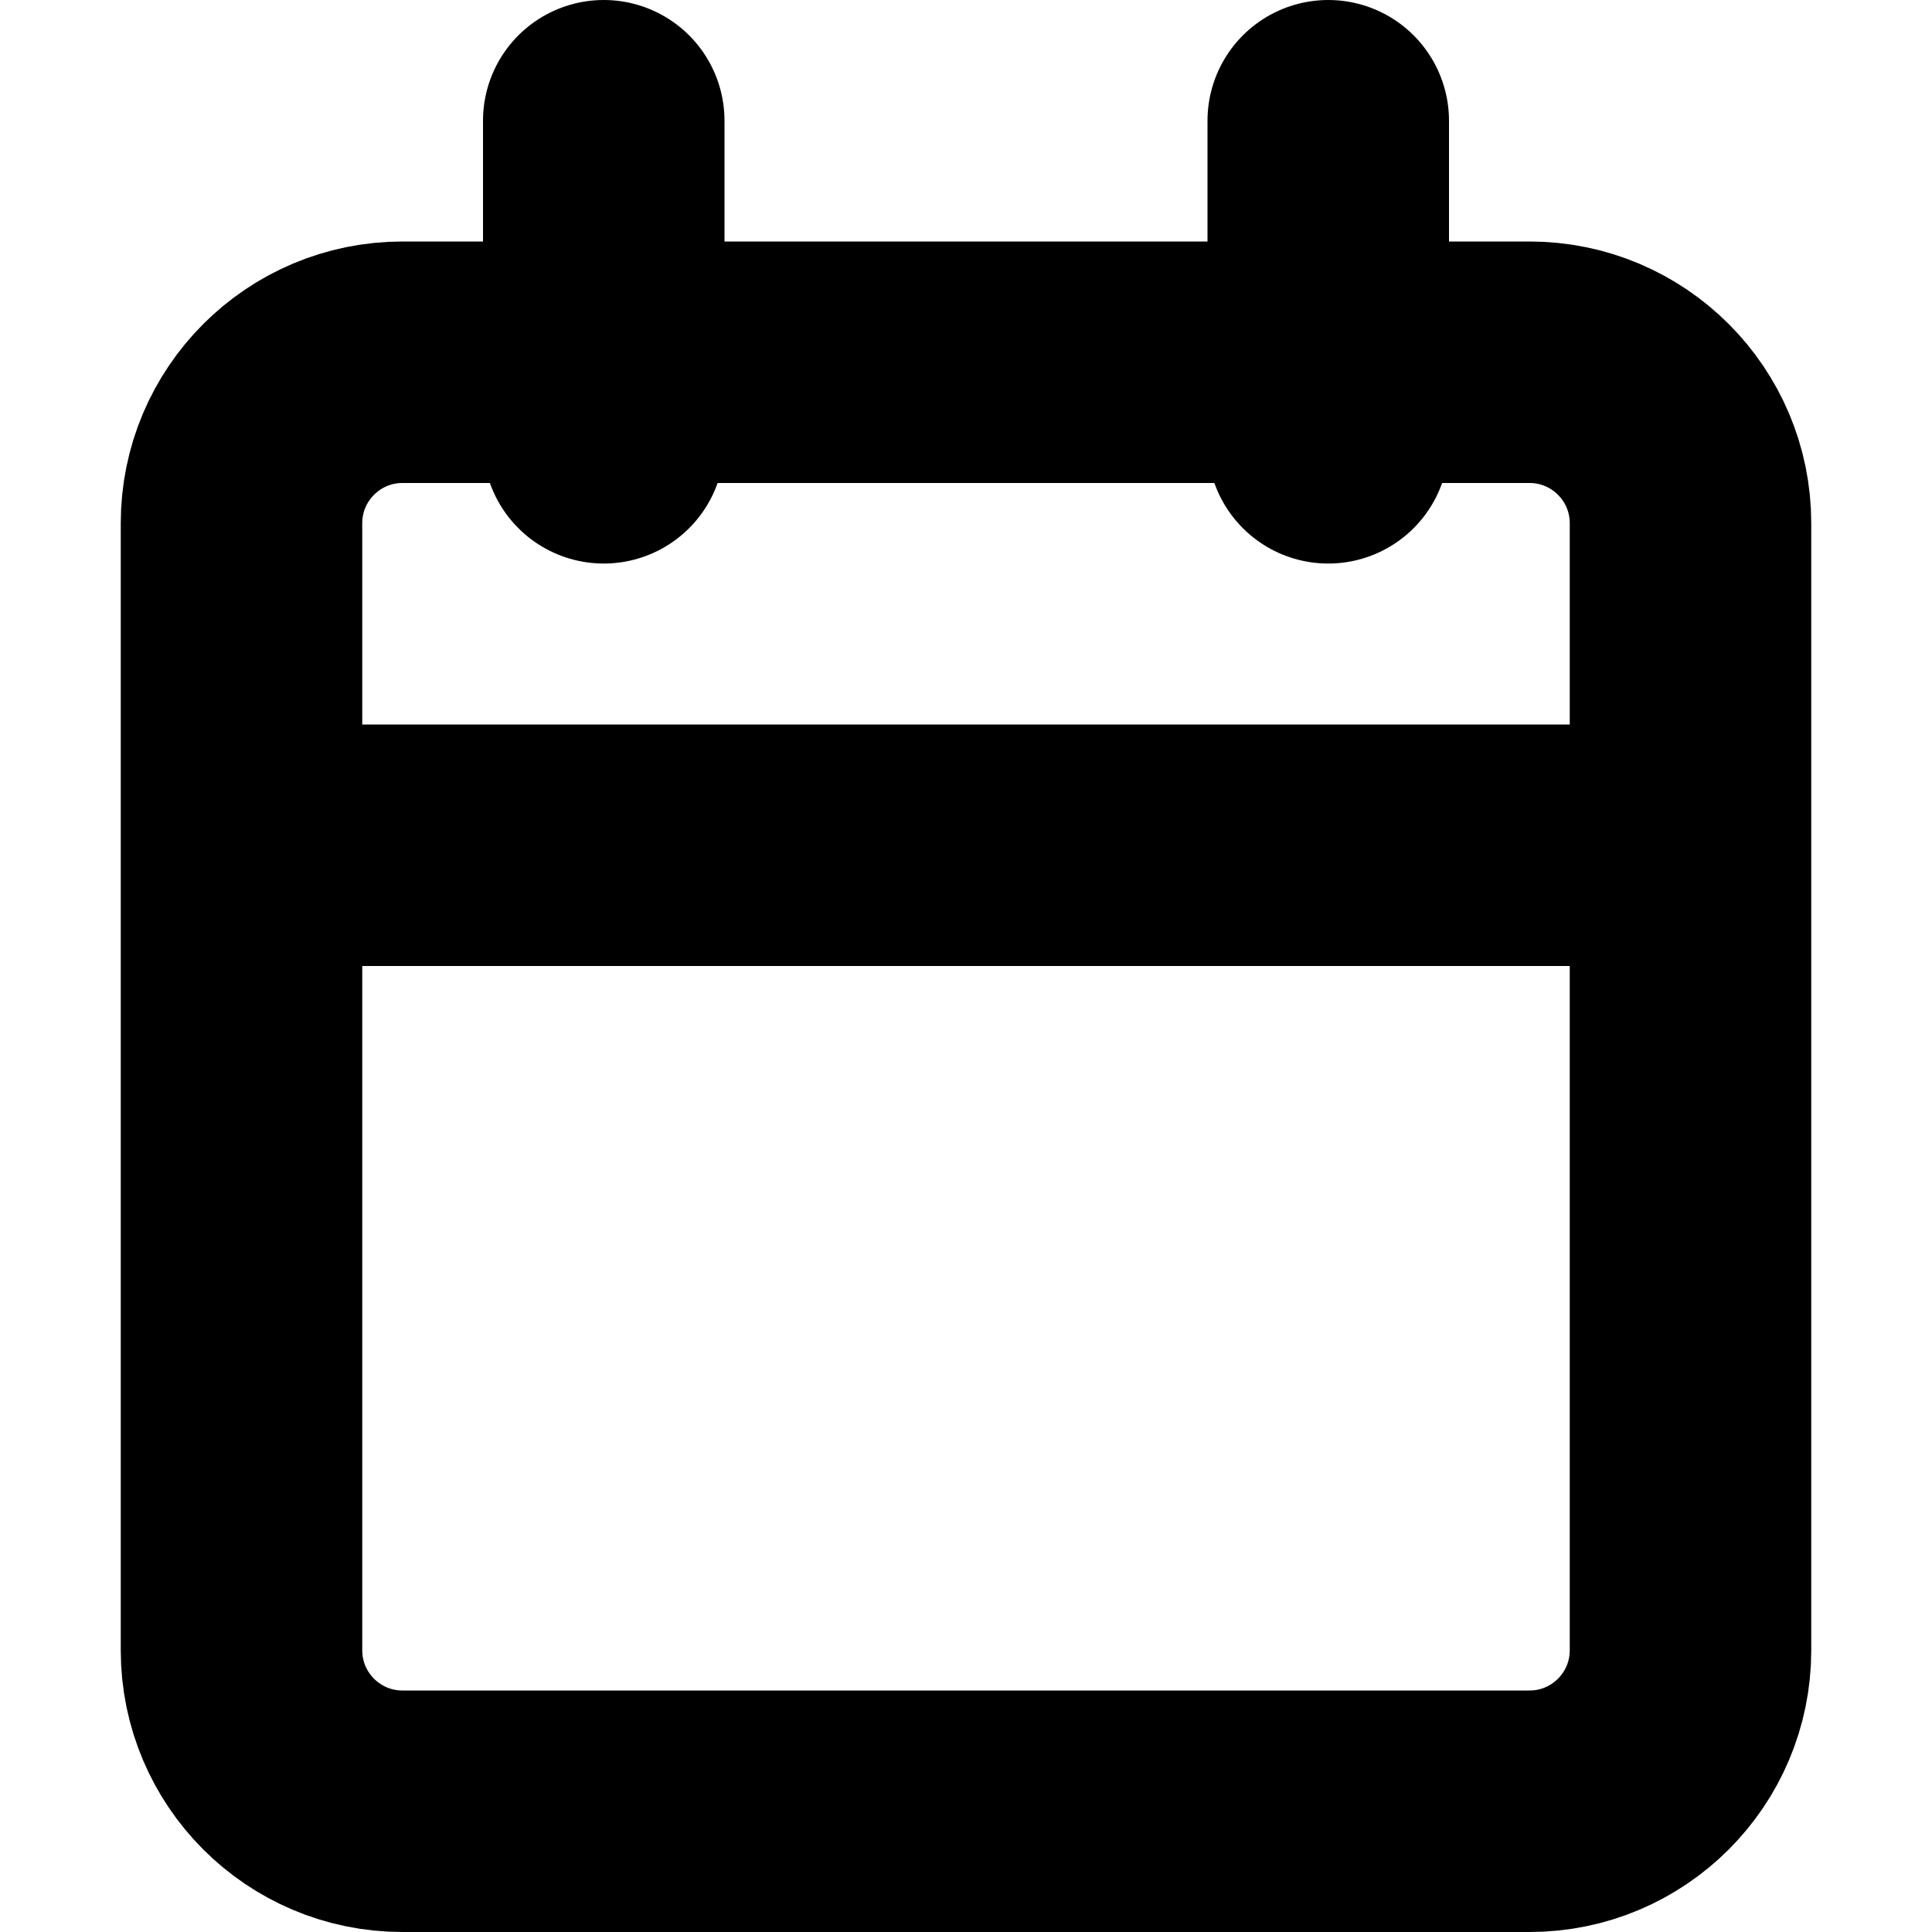
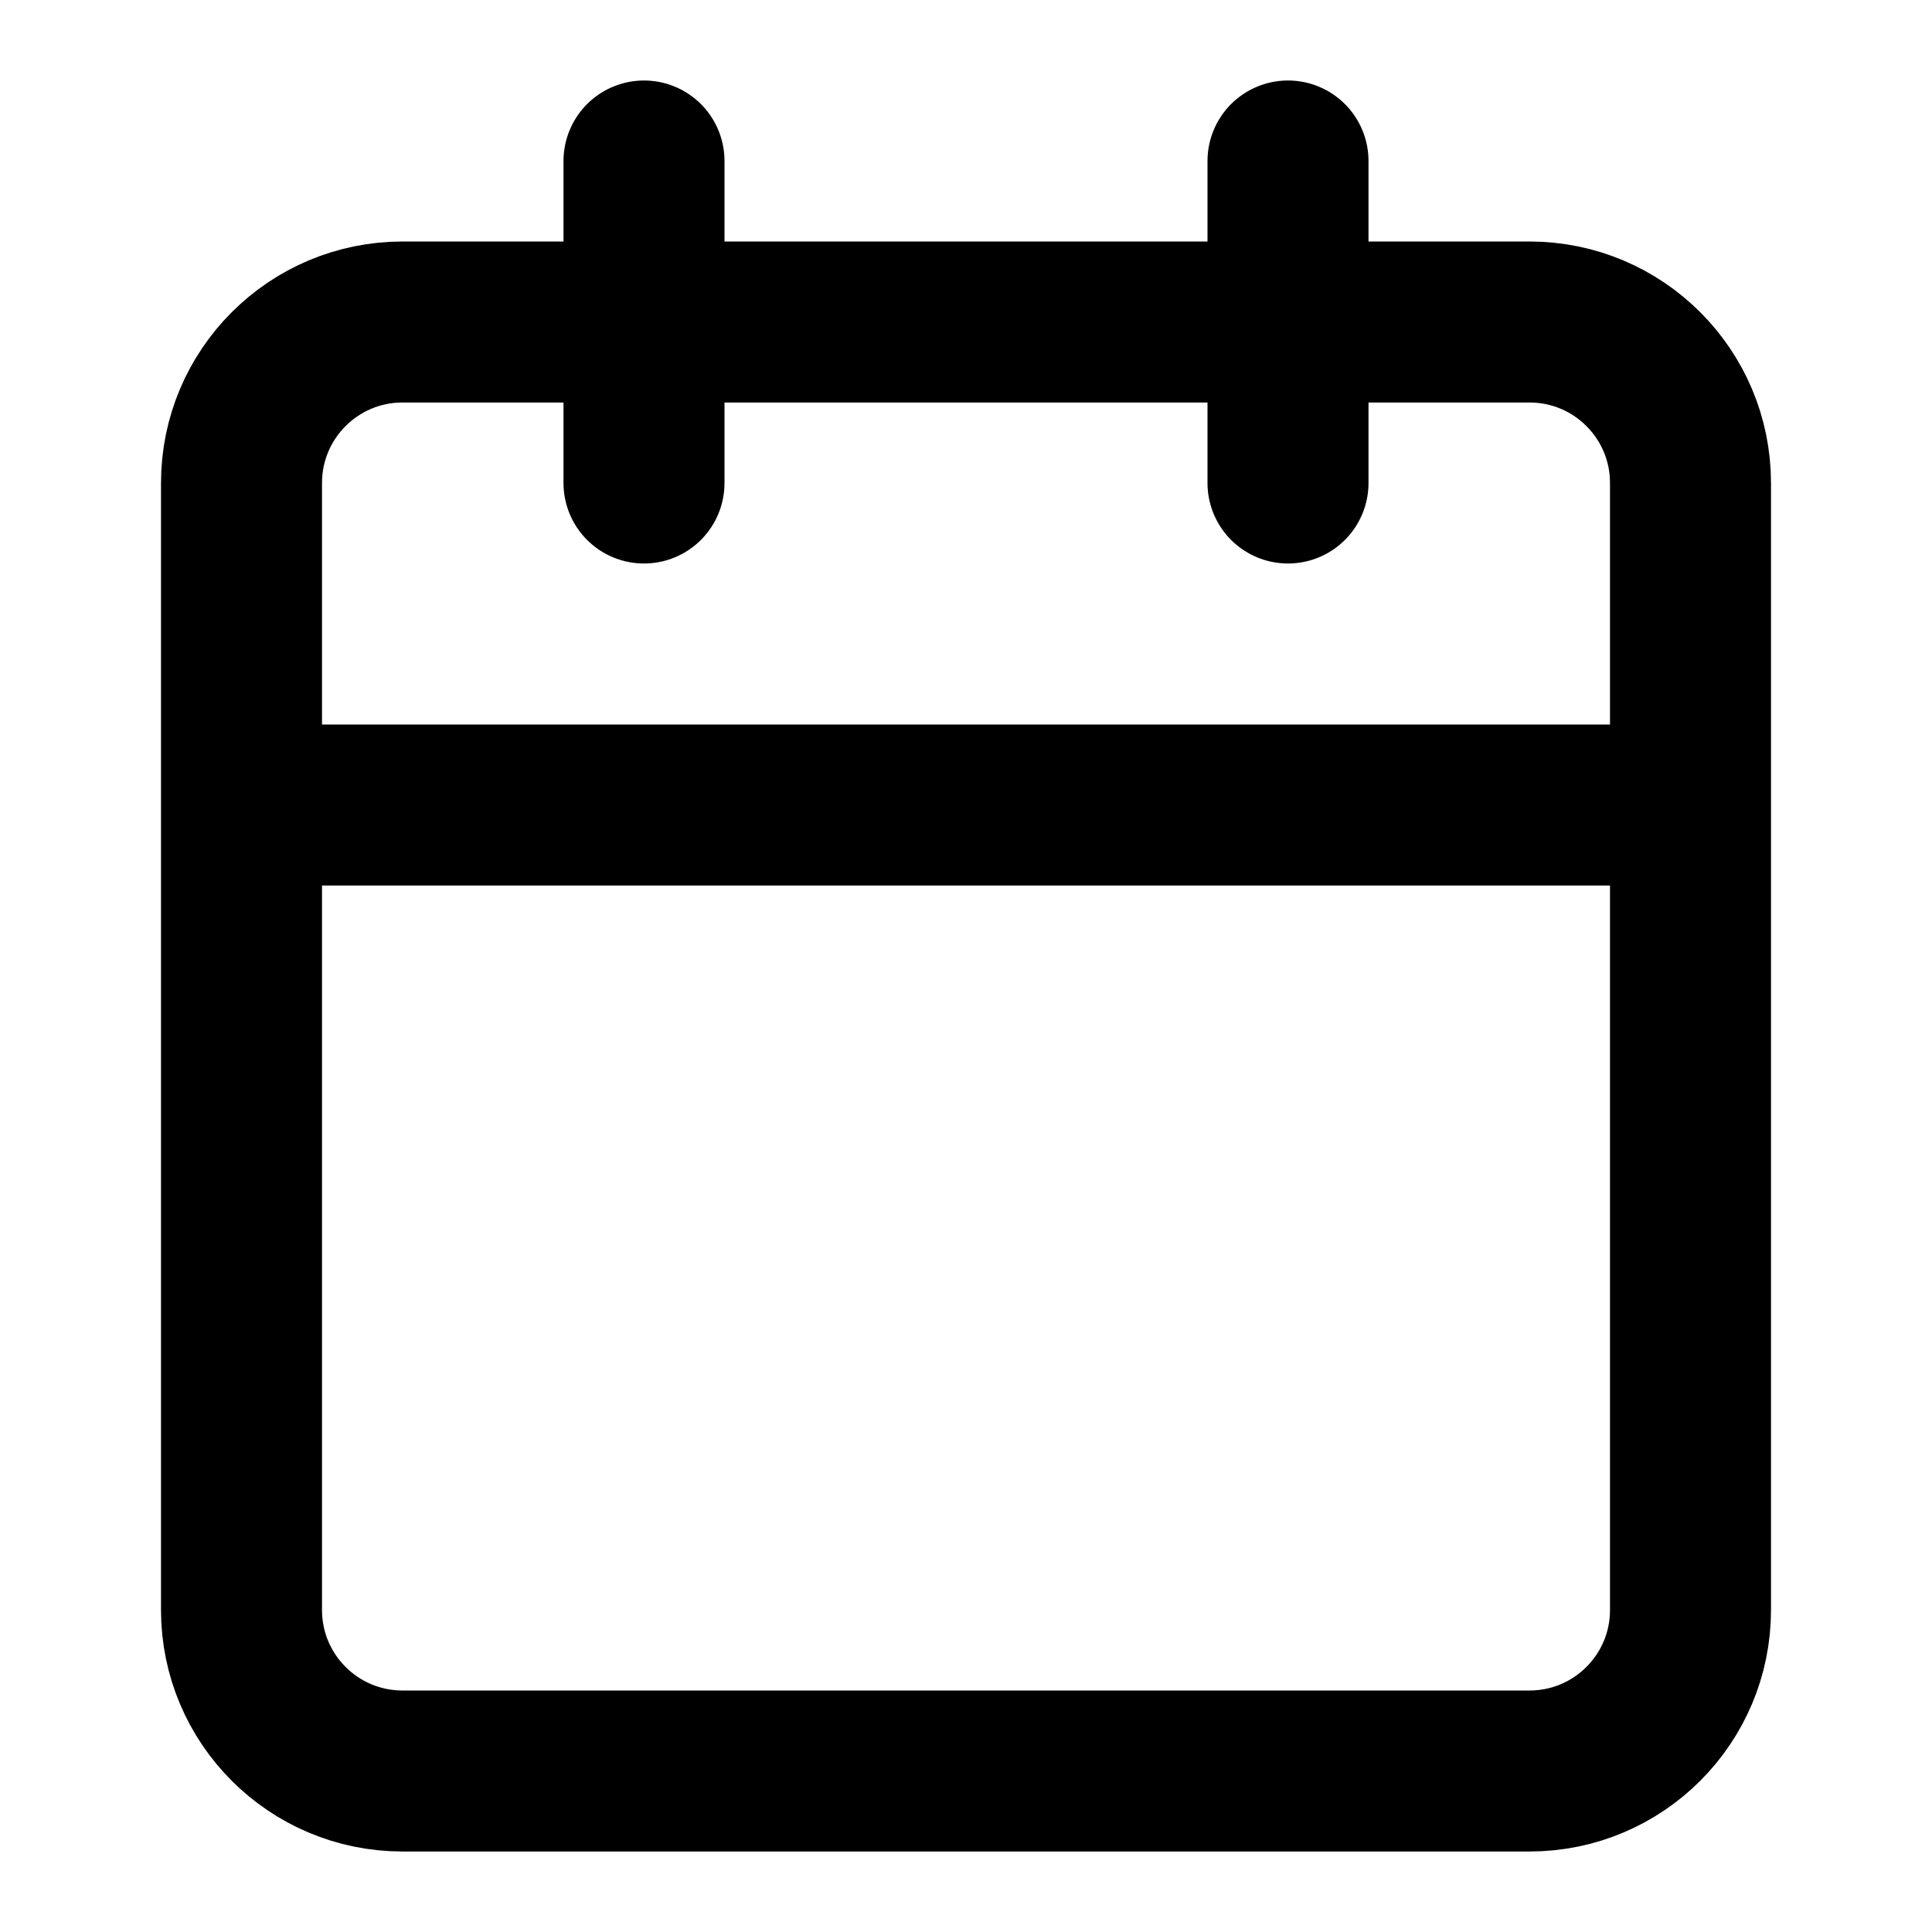
- <svg xmlns="http://www.w3.org/2000/svg" width="16" height="16" focusable="false">
-   <g id="tuiIconCalendar" transform="translate(-8,-8)">
-     <svg x="50%" y="50%">
-       <svg width="16" height="16" viewBox="0 0 16 16" fill="none">
-         <path d="M12.667 3H3.333C2.597 3 2 3.597 2 4.333v9.334C2 14.403 2.597 15 3.333 15h9.334c.736 0 1.333-.597 1.333-1.333V4.333C14 3.597 13.403 3 12.667 3zM11 1v2.667M5 1v2.667M2 7h12" stroke="currentColor" stroke-width="2" stroke-linecap="round" stroke-linejoin="round" />
-       </svg>
-     </svg>
-   </g>
+ <svg xmlns="http://www.w3.org/2000/svg" id="tuiIconCalendar" viewBox="0 0 24 24" fill="none">
+   <path d="M19 4H5a2 2 0 0 0-2 2v14a2 2 0 0 0 2 2h14a2 2 0 0 0 2-2V6a2 2 0 0 0-2-2zM16 2v4M8 2v4M3 10h18" stroke="currentColor" stroke-width="2" stroke-linecap="round" />
</svg>
